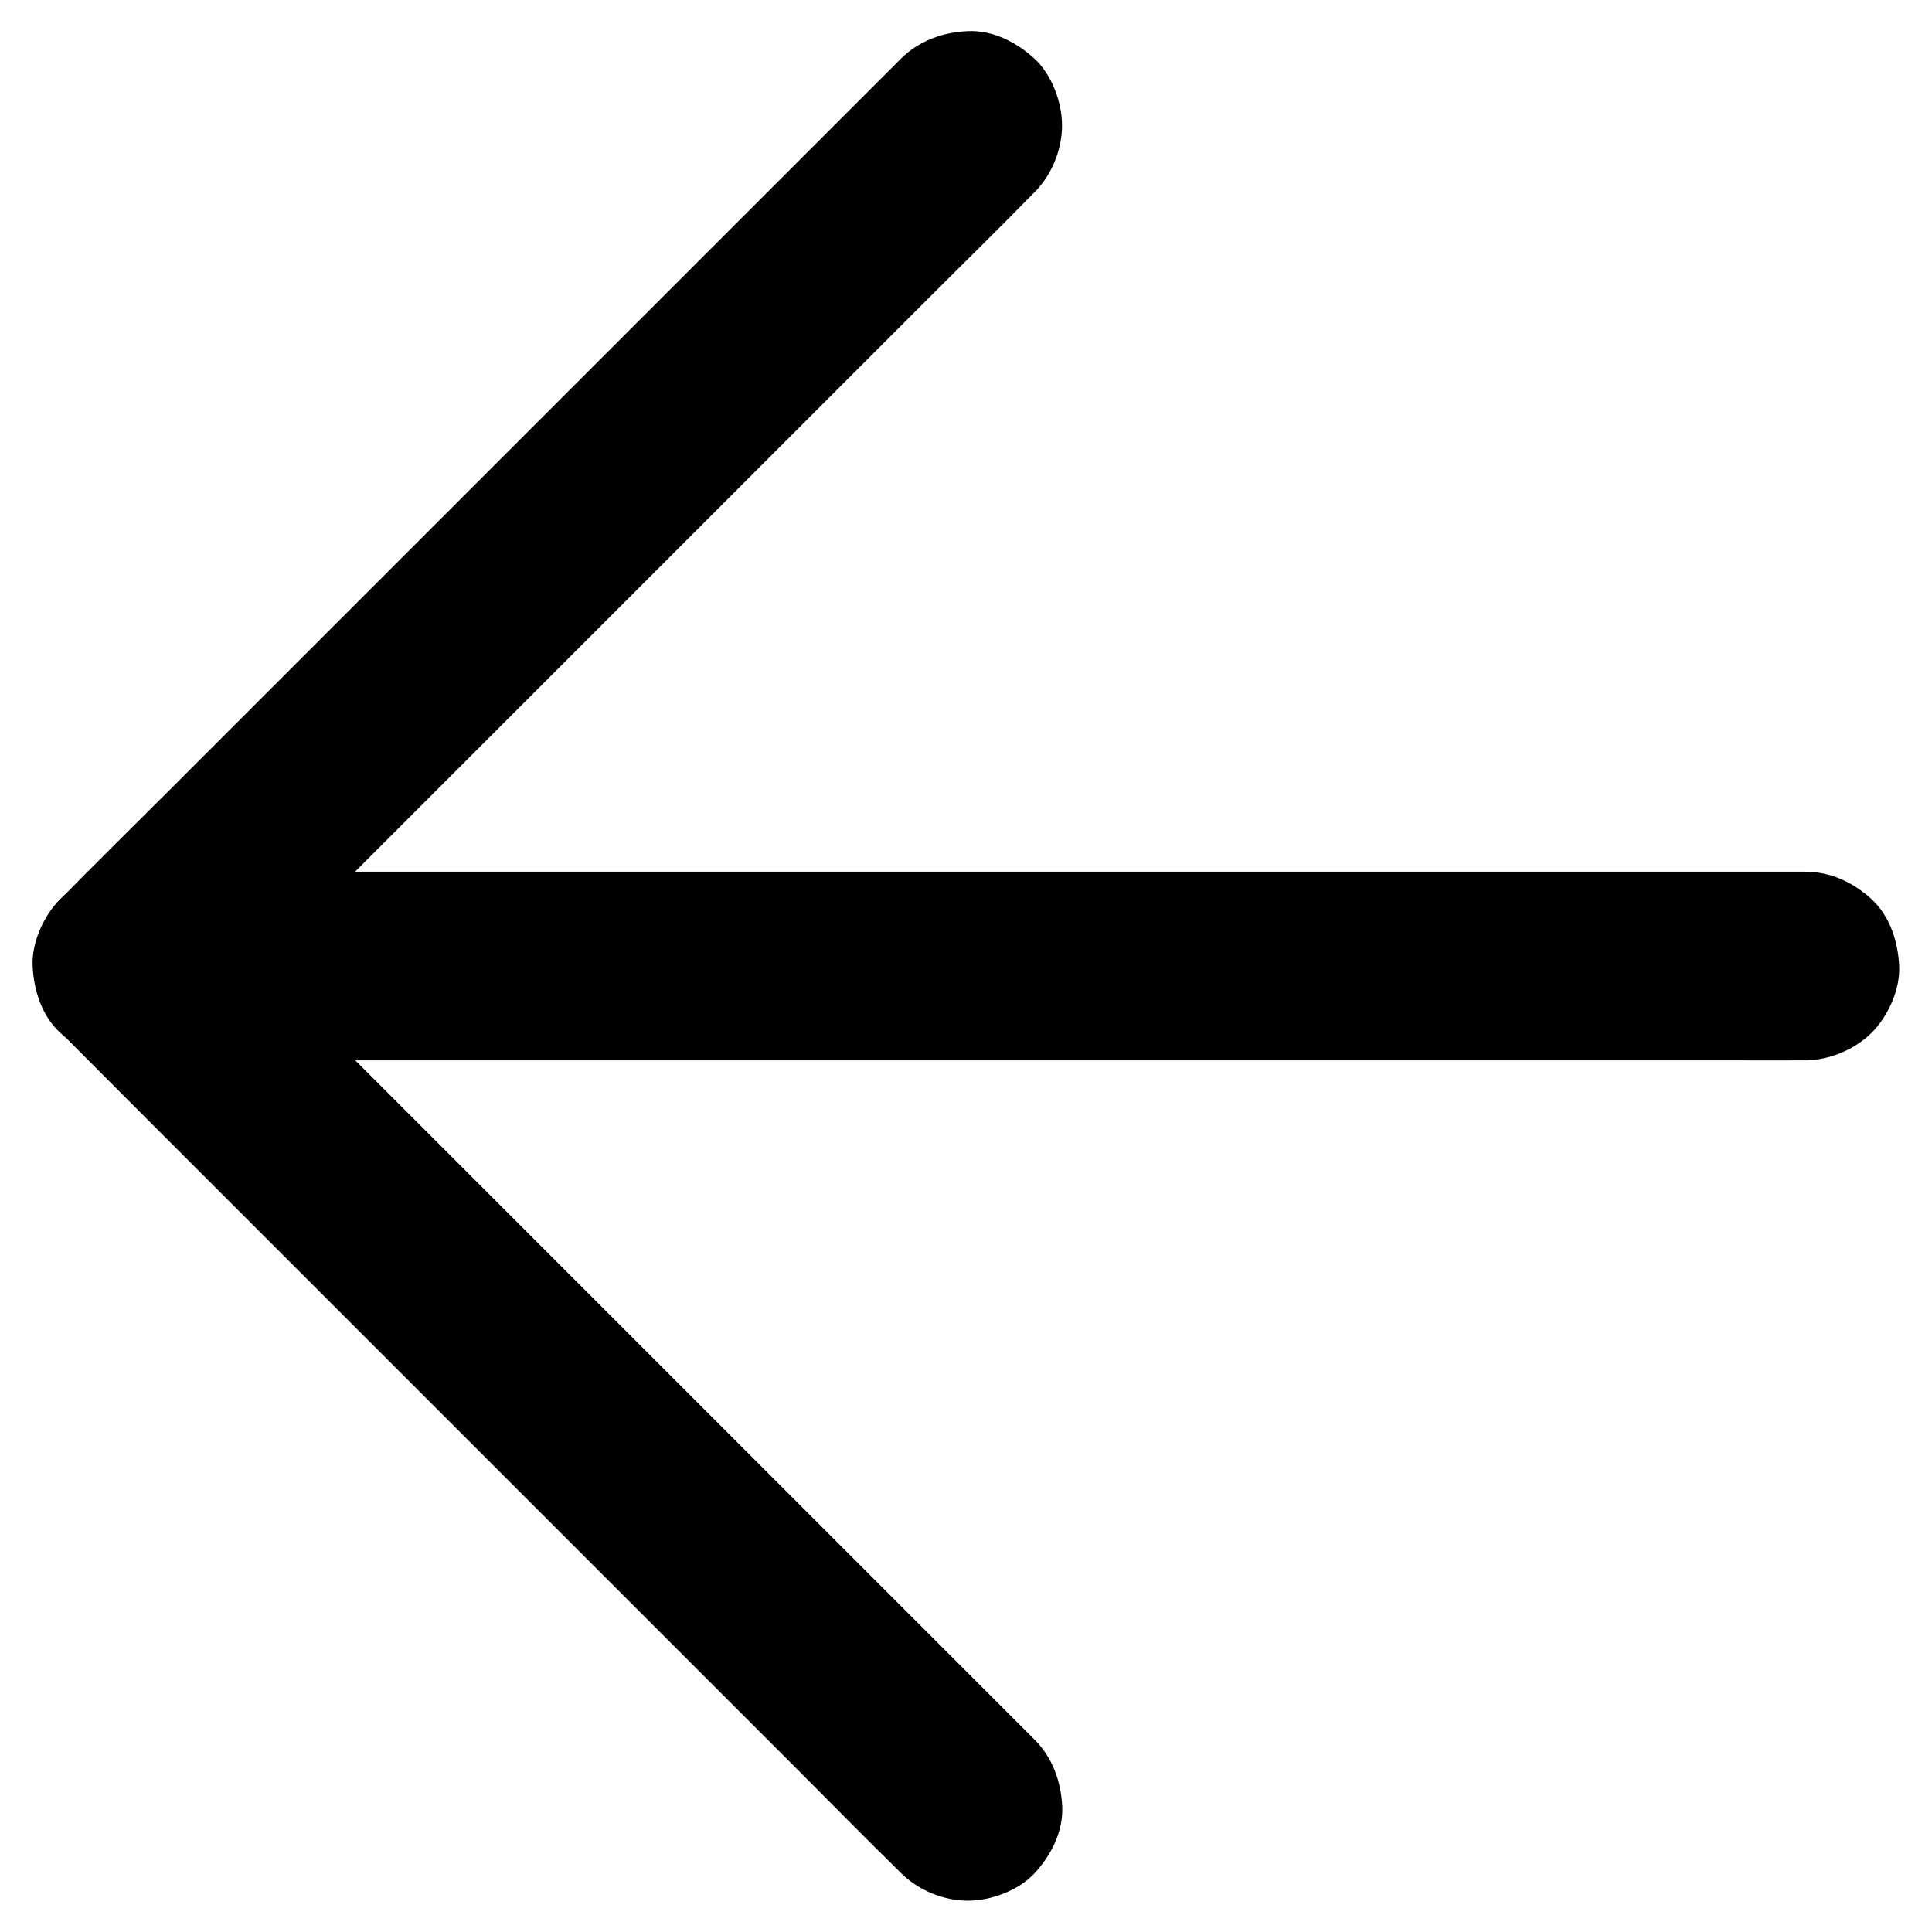
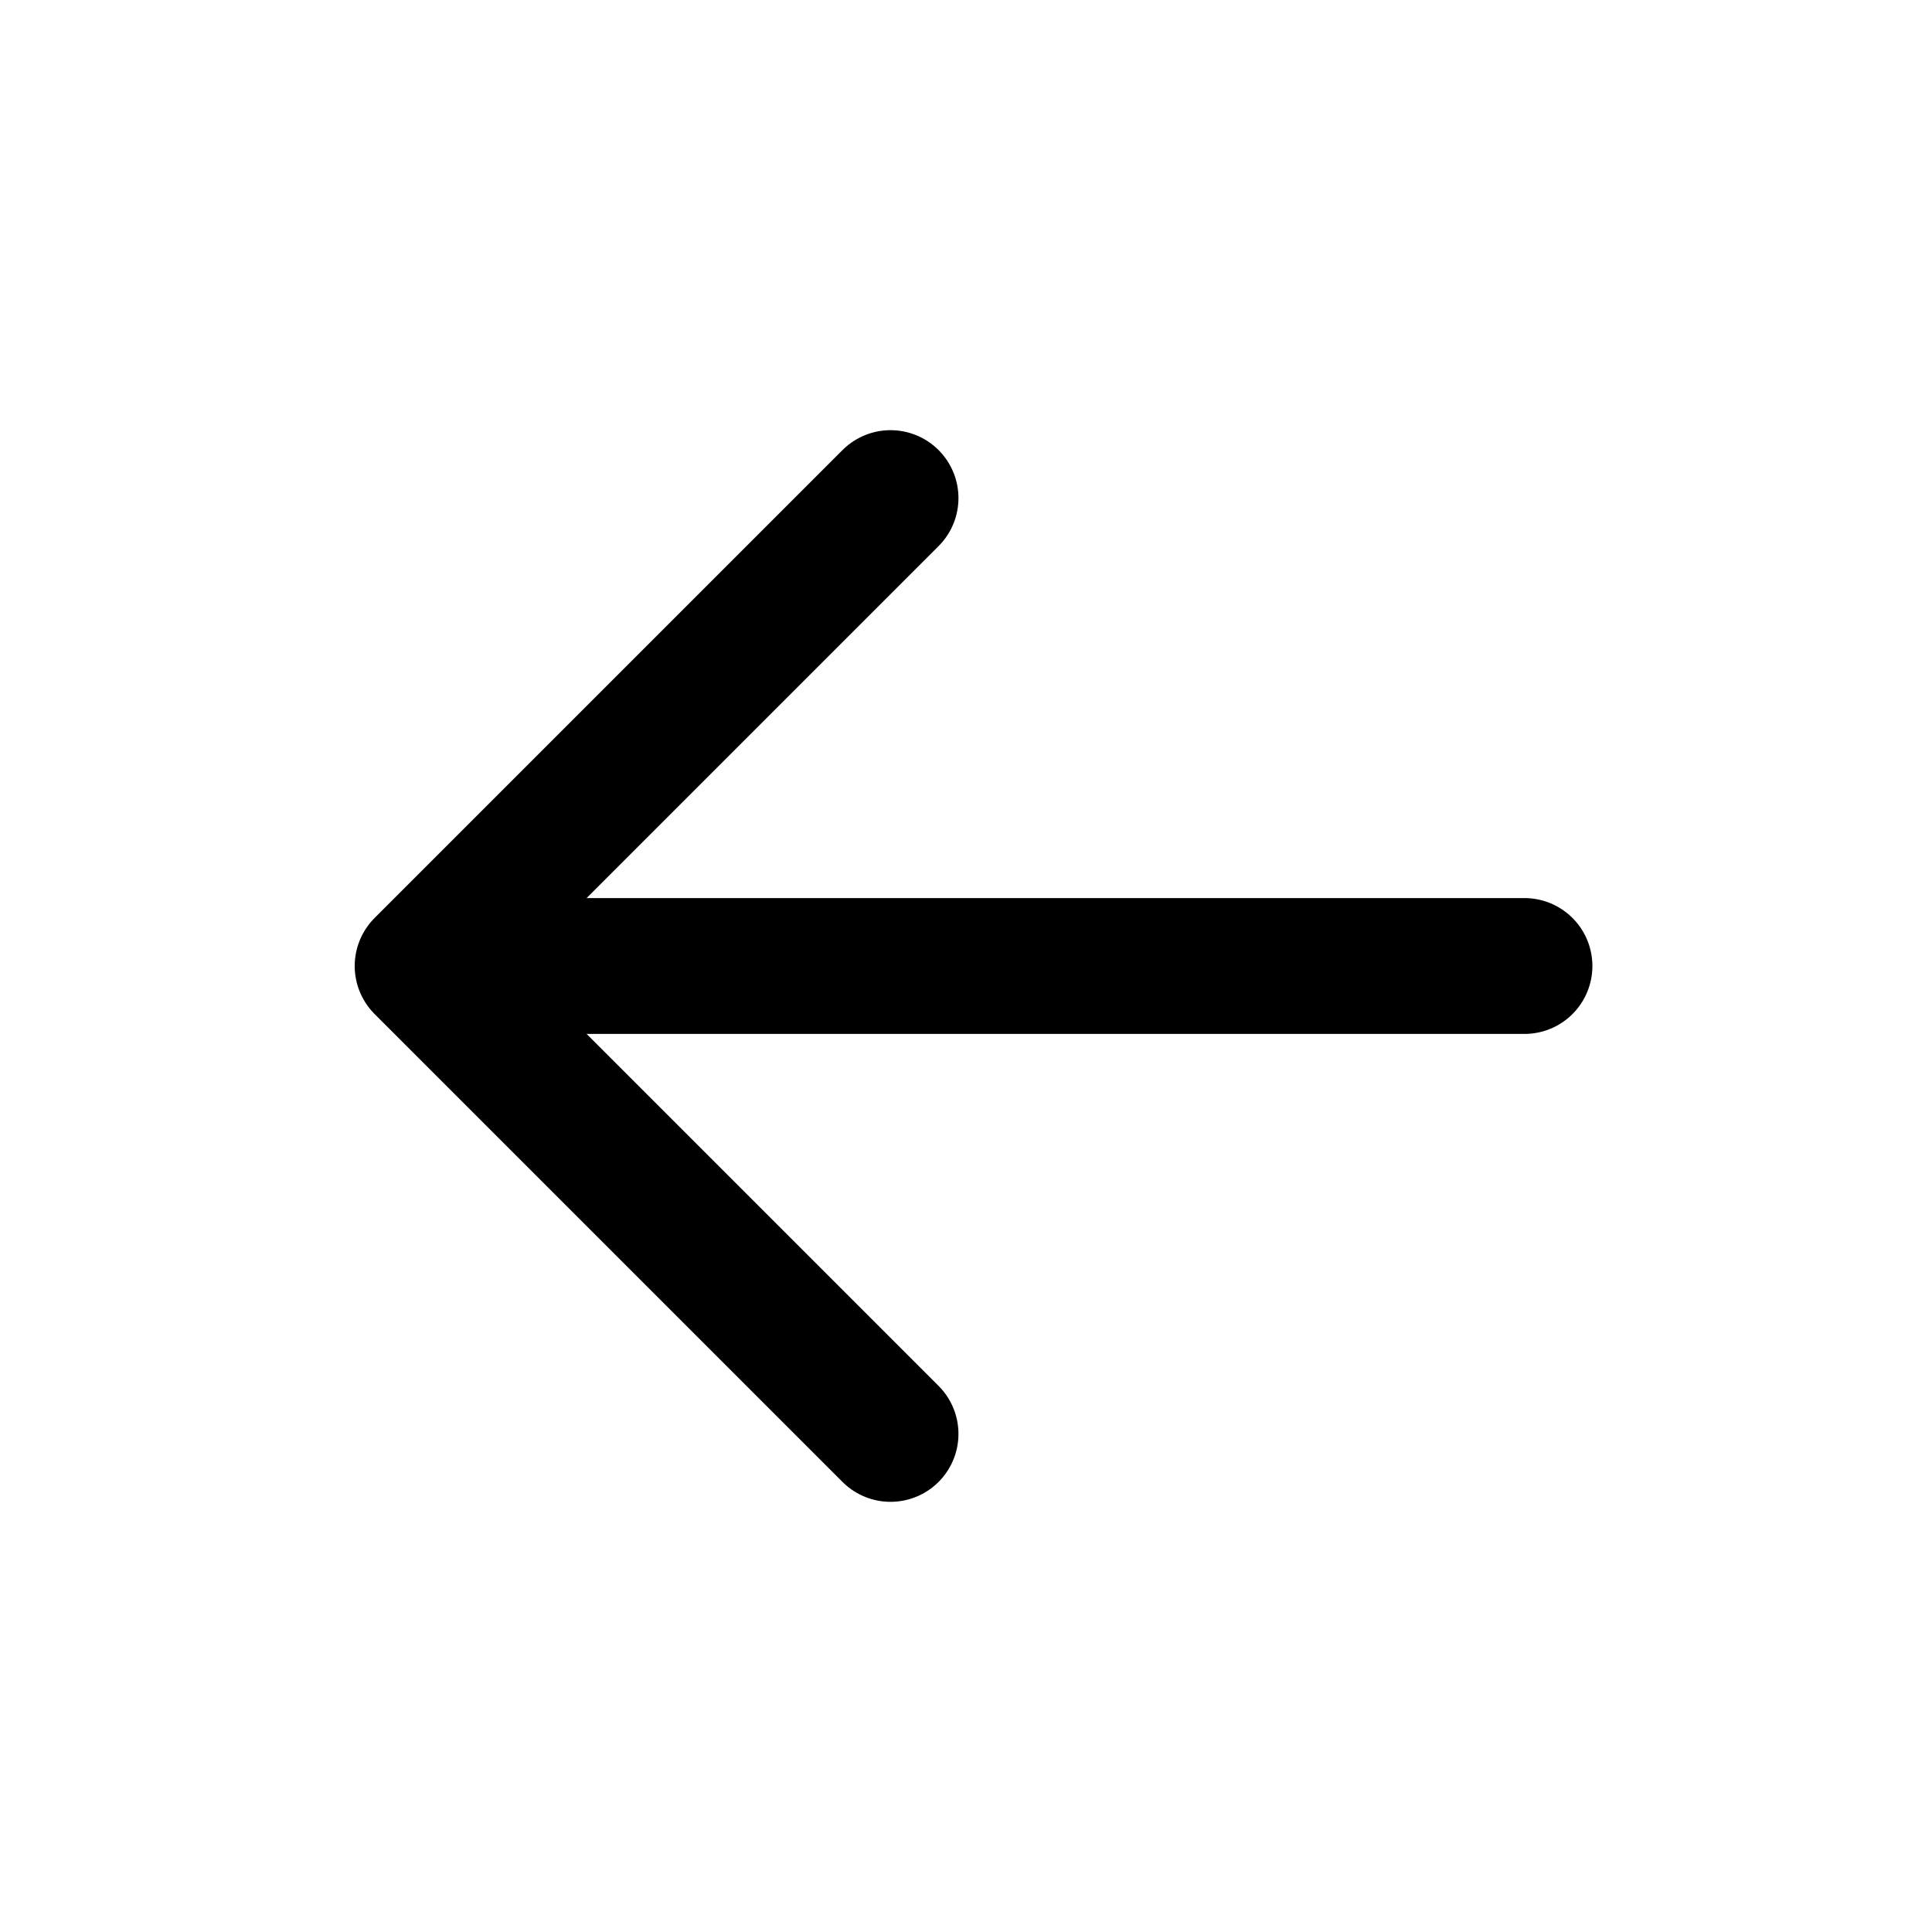
- <svg xmlns="http://www.w3.org/2000/svg" viewBox="0 0 1024 1024" id="back">
-   <path d="m548.3 922-44.5-44.5-106.2-106.2-129-129-110.9-110.9c-18-18-35.7-36.2-54-54l-.8-.8v70.7l44.5-44.5 106.2-106.2 129-129 110.9-110.9c18-18 36.2-35.8 54-54l.8-.8c9.1-9.1 14.6-22.5 14.6-35.4 0-12.3-5.4-26.9-14.6-35.4-9.5-8.7-22-15.2-35.4-14.6-13.3.6-25.8 5.1-35.4 14.6L433 75.6 326.8 181.8l-129 129L86.9 421.7c-18 18-36.2 35.8-54 54l-.8.8c-19.1 19.1-19.1 51.6 0 70.7 14.9 15 29.8 29.8 44.6 44.7l106.2 106.2 129 129L422.8 938c18 18 35.8 36.2 54 54l.8.8c9.1 9.1 22.5 14.6 35.4 14.6 12.3 0 26.9-5.4 35.4-14.6 8.7-9.5 15.2-22 14.6-35.4-.7-13.3-5.1-25.8-14.7-35.4z" />
-   <path d="M67.3 562h853.2c11.5 0 23.1.1 34.6 0h1.5c12.8 0 26.3-5.6 35.4-14.6 8.7-8.7 15.2-22.9 14.6-35.4-.6-12.9-4.8-26.3-14.6-35.4-9.8-9-21.8-14.6-35.4-14.6H103.4c-11.5 0-23.1-.1-34.6 0h-1.5c-12.8 0-26.3 5.6-35.4 14.6-8.7 8.7-15.2 22.9-14.6 35.4.6 12.9 4.8 26.3 14.6 35.4 9.9 8.9 21.9 14.6 35.4 14.6z" />
+ <svg xmlns="http://www.w3.org/2000/svg" width="1024" height="1024" viewBox="0 0 1024 1024" fill="none" stroke="#000000" stroke-width="72" stroke-linecap="round" stroke-linejoin="round">
+   <path d="M808 512H224M472 264 224 512l248 248" />
</svg>
